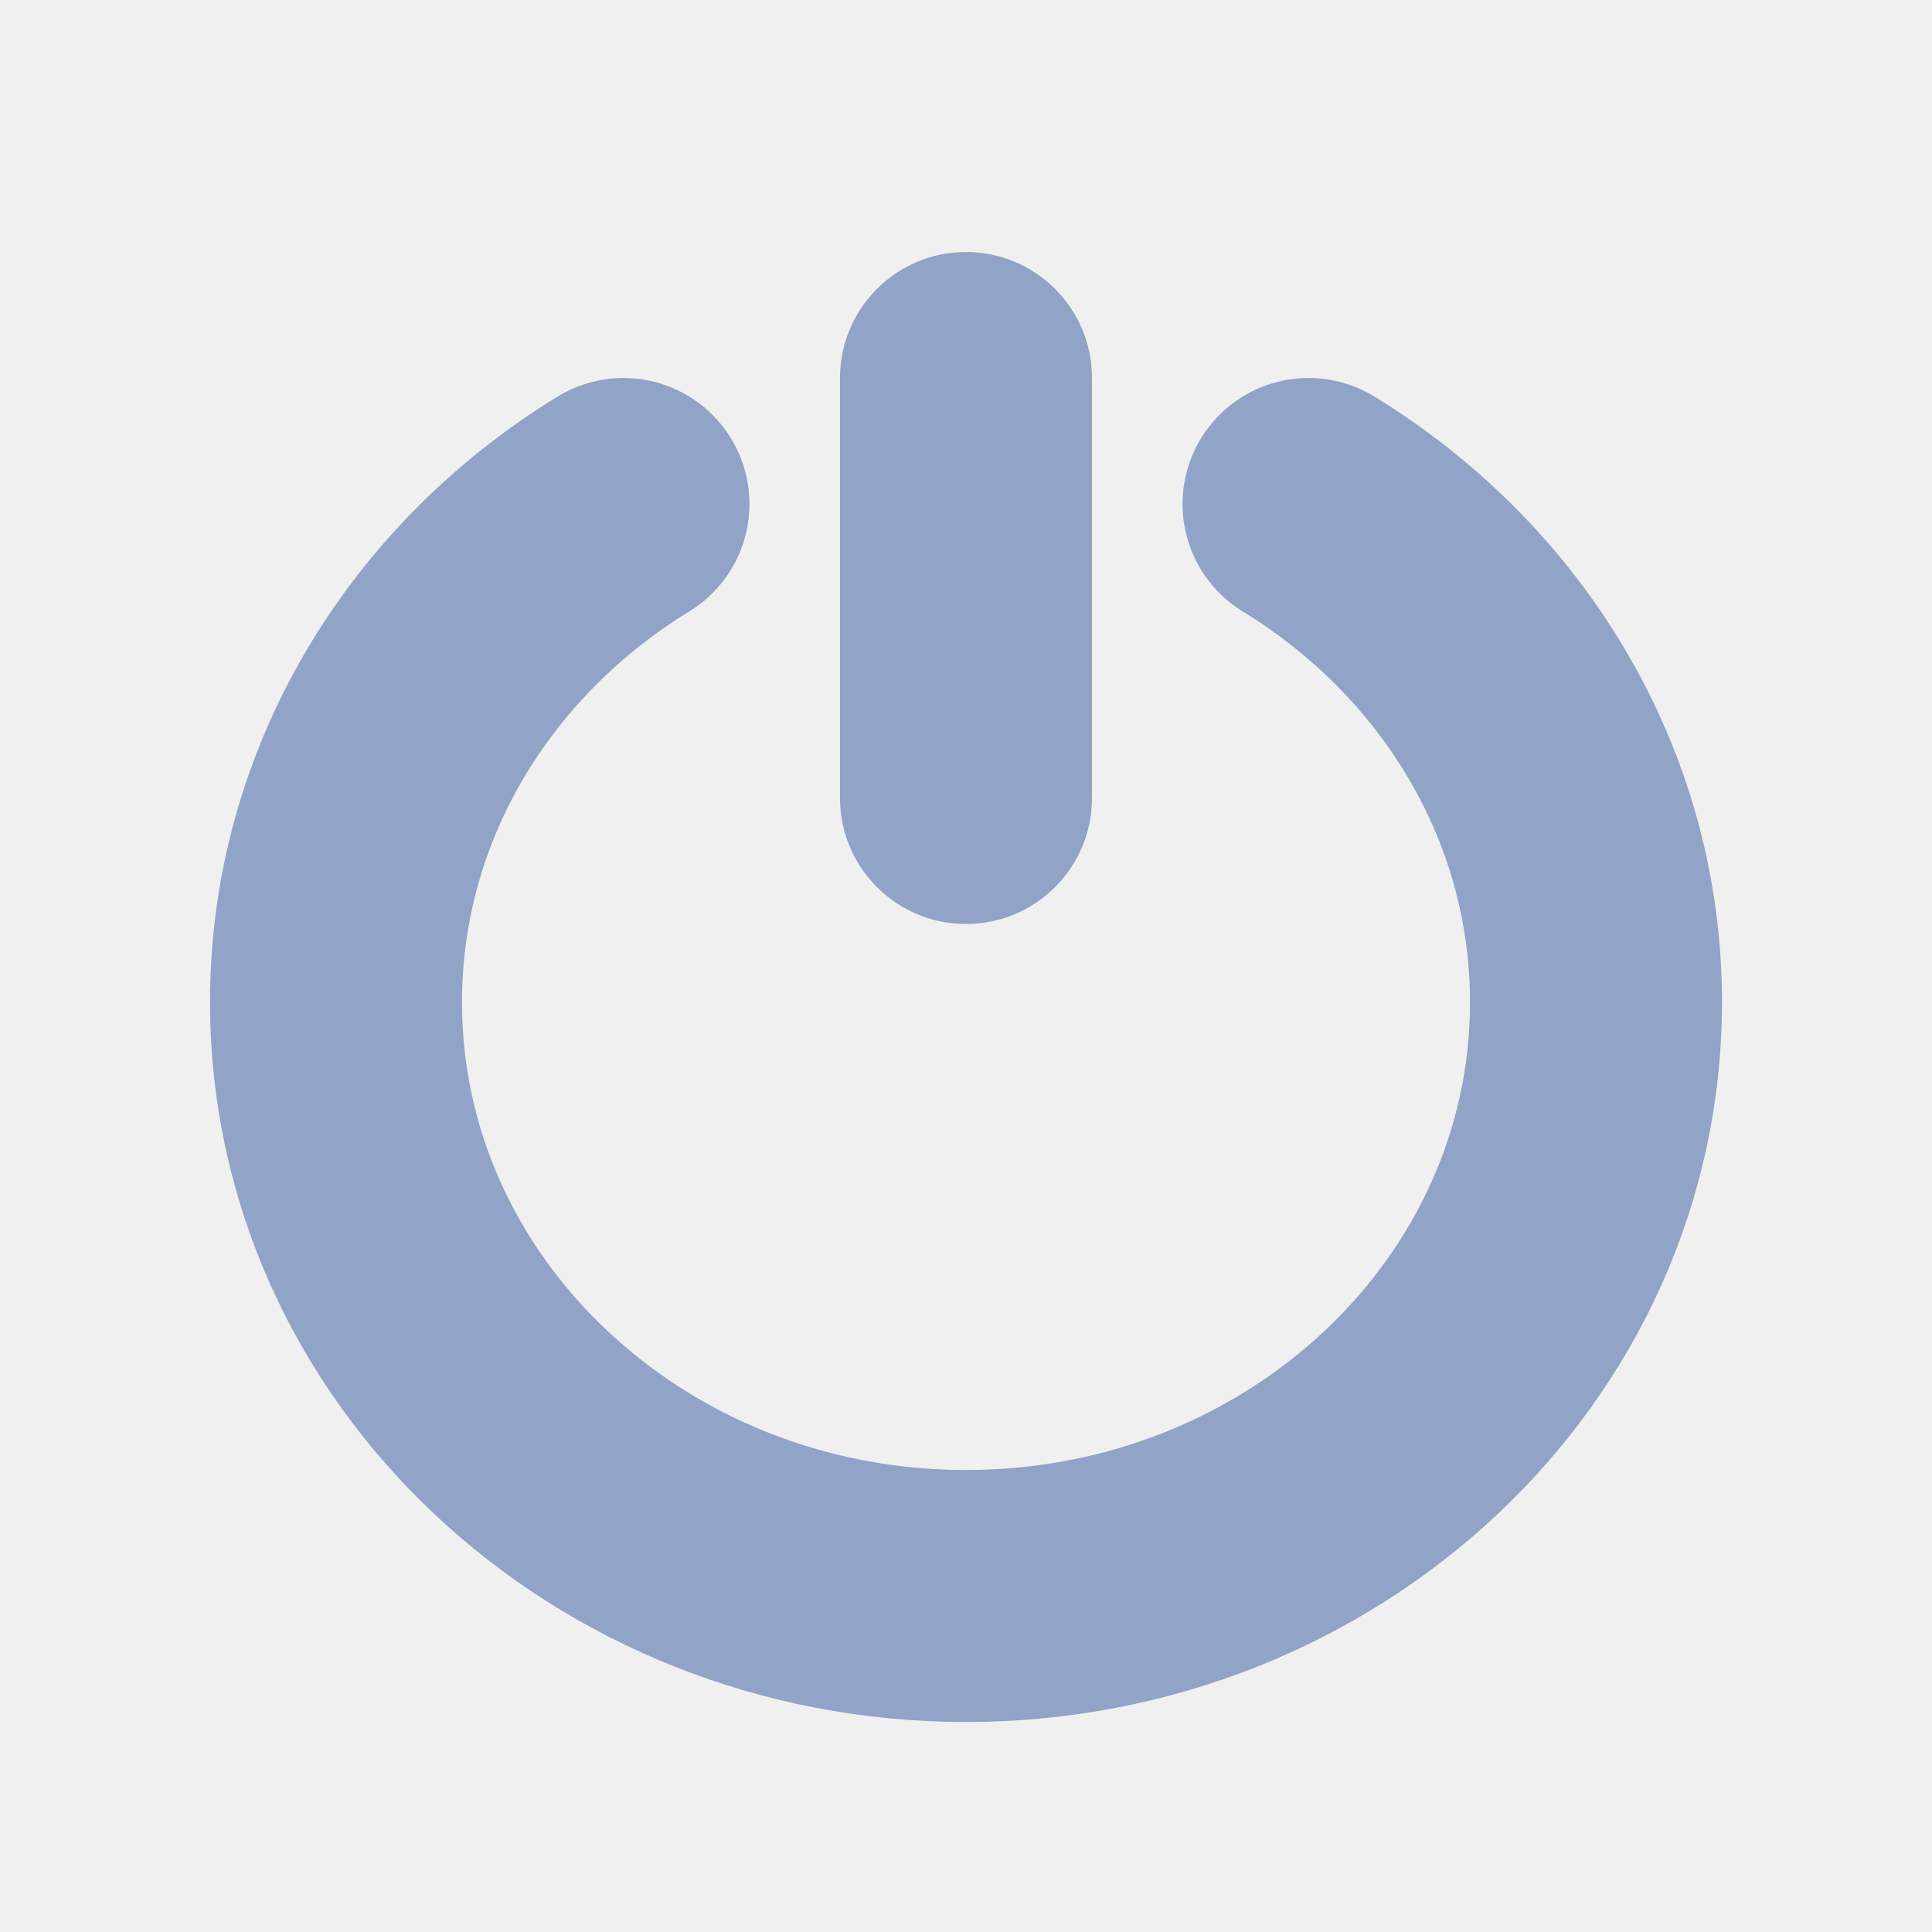
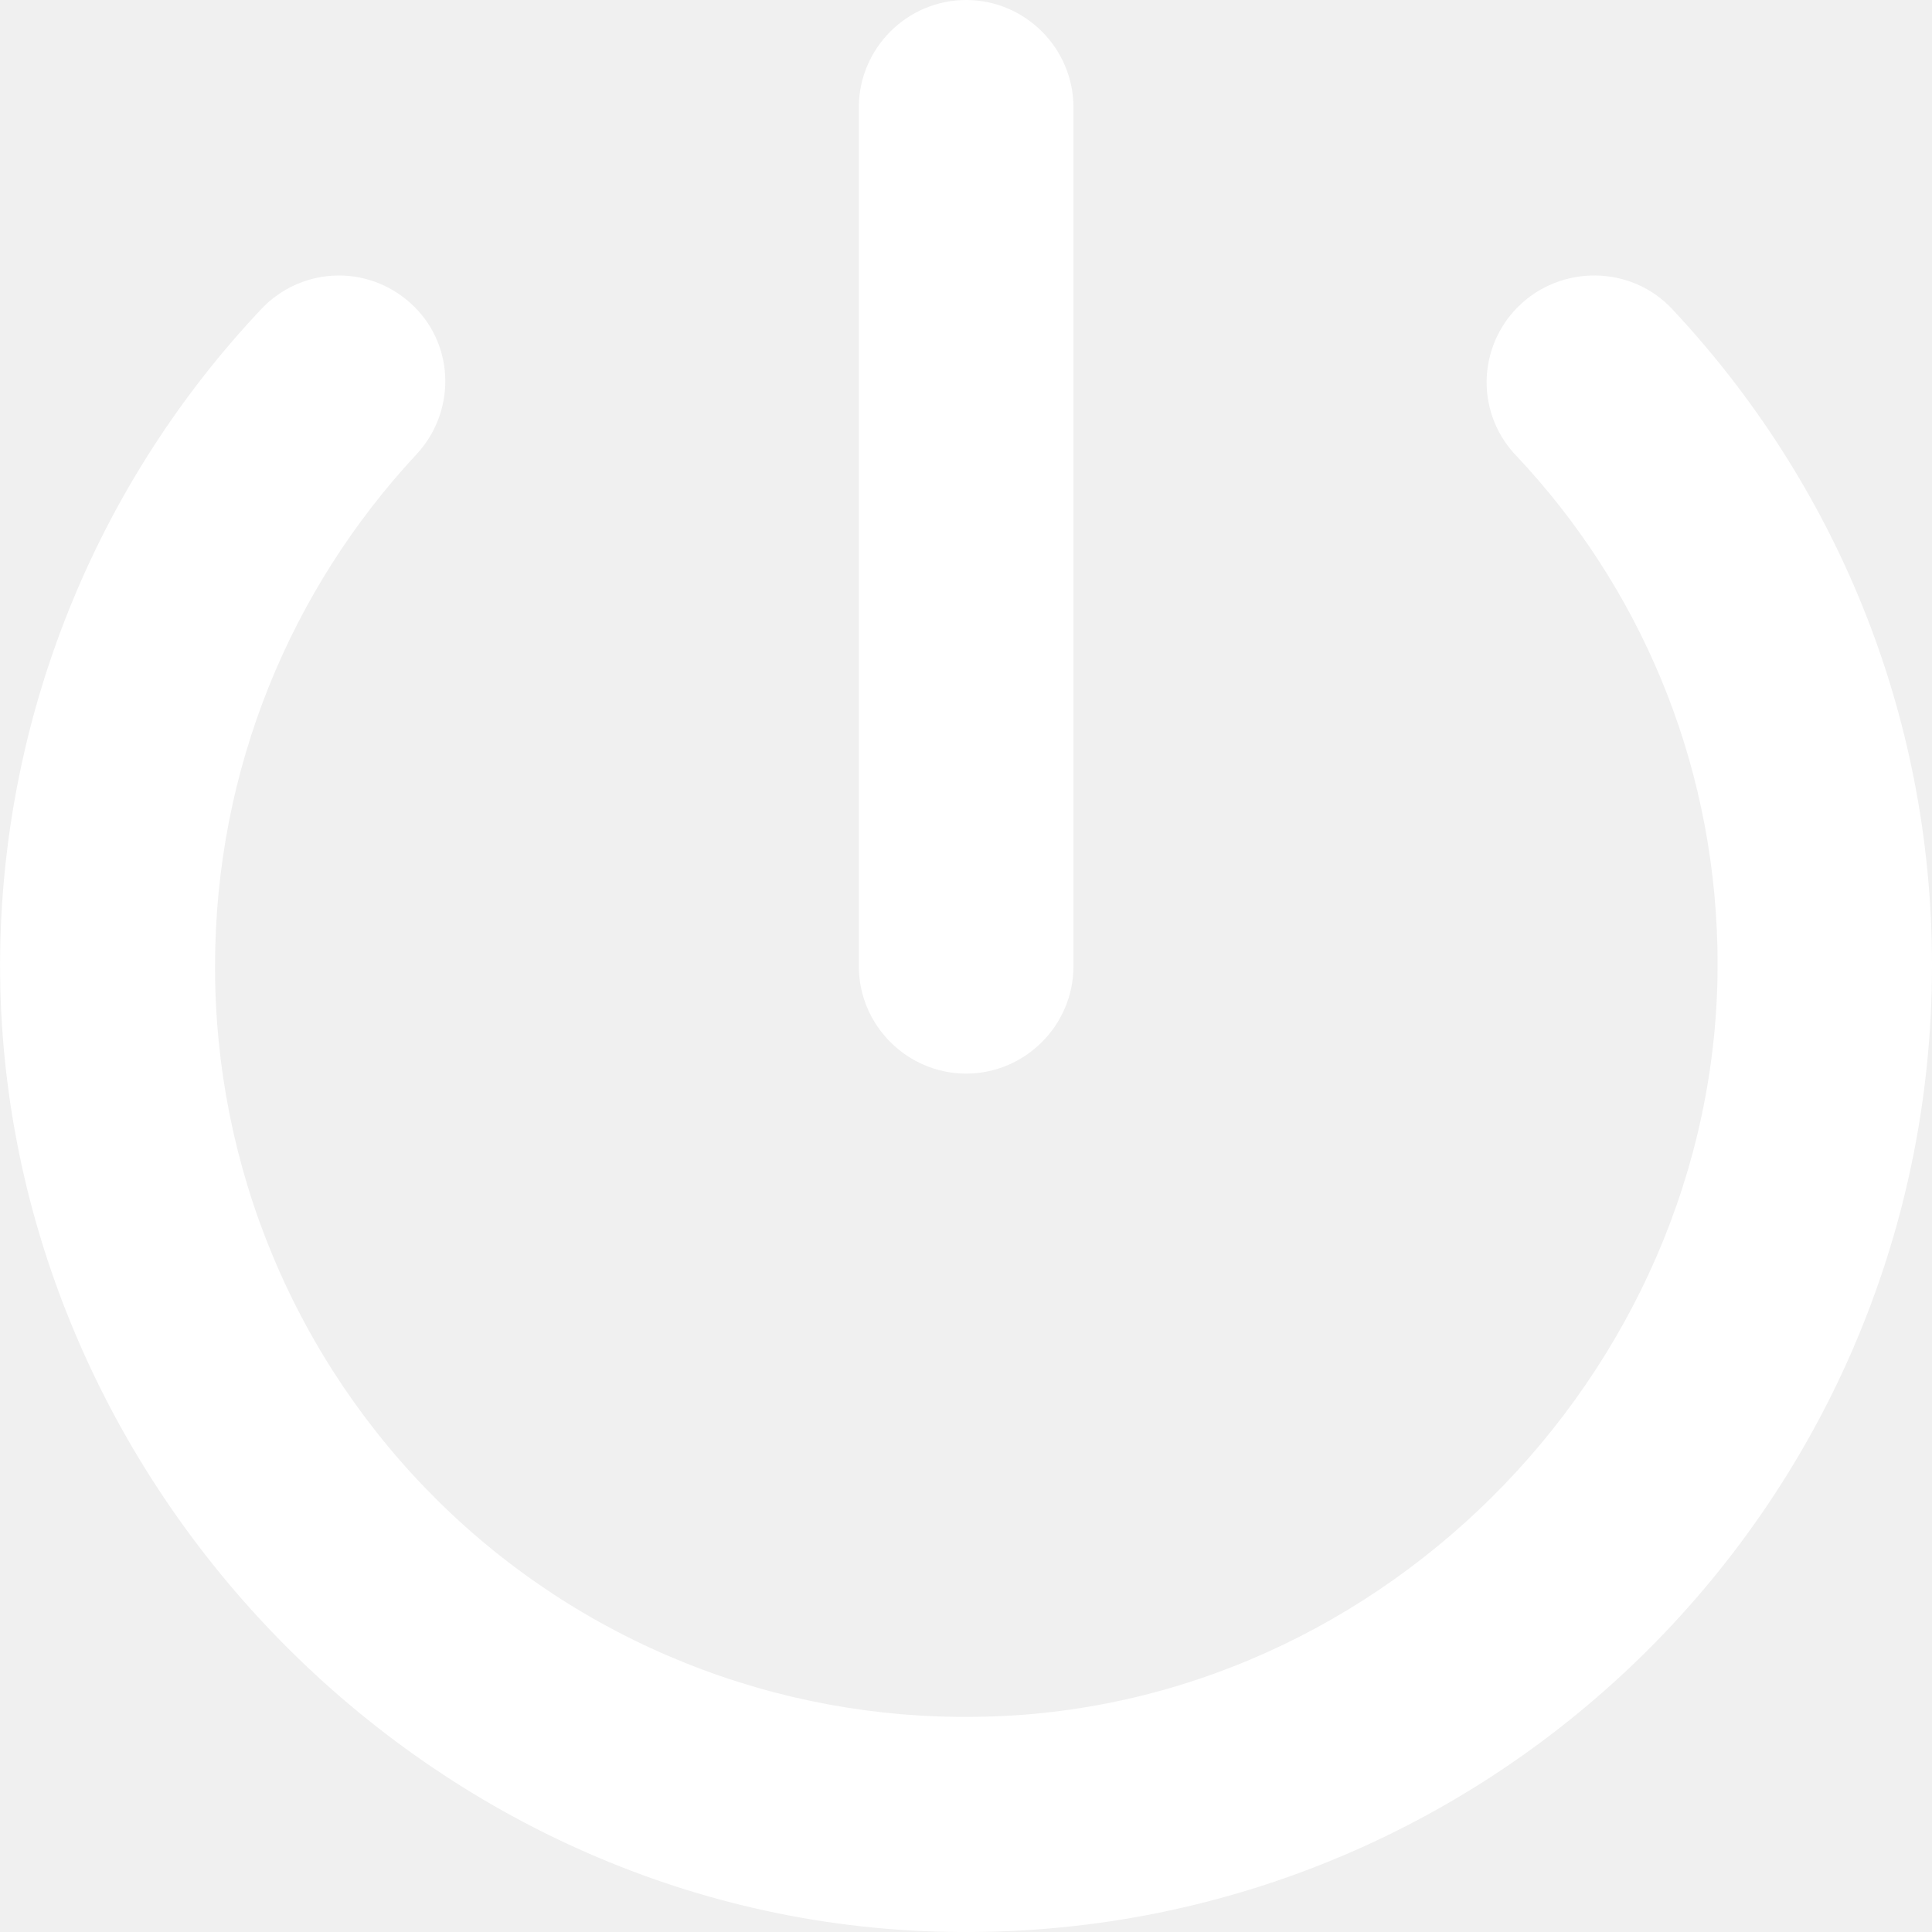
- <svg xmlns="http://www.w3.org/2000/svg" width="23" height="23" viewBox="0 0 23 23" fill="none">
-   <rect x="13" y="3" width="8" height="3" rx="1.5" transform="rotate(90 13 3)" fill="#91A3C6" />
-   <path d="M7.422 6C5.363 7.26 4 9.446 4 11.933C4 15.836 7.358 19 11.5 19C15.642 19 19 15.836 19 11.933C19 9.446 17.637 7.26 15.578 6" stroke="#91A3C6" stroke-width="3" stroke-linecap="round" />
+ <svg xmlns="http://www.w3.org/2000/svg" width="13" height="13" viewBox="0 0 13 13" fill="none">
+   <path d="M6.501 0C6.104 0 5.779 0.325 5.779 0.722V6.502C5.779 6.899 6.104 7.224 6.501 7.224C6.898 7.224 7.223 6.899 7.223 6.502V0.722C7.223 0.325 6.898 0 6.501 0ZM10.213 2.066C10.08 2.199 10.005 2.379 10.003 2.567C10.002 2.755 10.075 2.936 10.206 3.07C11.021 3.937 11.527 5.093 11.556 6.372C11.621 9.139 9.332 11.523 6.566 11.552C5.897 11.562 5.233 11.439 4.612 11.19C3.99 10.941 3.425 10.571 2.949 10.101C2.472 9.63 2.094 9.07 1.836 8.452C1.578 7.835 1.446 7.171 1.447 6.502C1.447 5.173 1.959 3.966 2.797 3.063C3.064 2.781 3.064 2.341 2.79 2.066C2.722 1.998 2.641 1.944 2.552 1.907C2.463 1.871 2.367 1.852 2.27 1.854C2.174 1.855 2.079 1.876 1.991 1.915C1.903 1.954 1.823 2.01 1.757 2.081C0.674 3.229 0.049 4.736 0.003 6.314C-0.098 9.84 2.768 12.888 6.292 12.997C9.974 13.112 13 10.158 13 6.495C13 4.783 12.336 3.237 11.253 2.081C10.978 1.784 10.502 1.777 10.213 2.066Z" fill="white" />
</svg>
